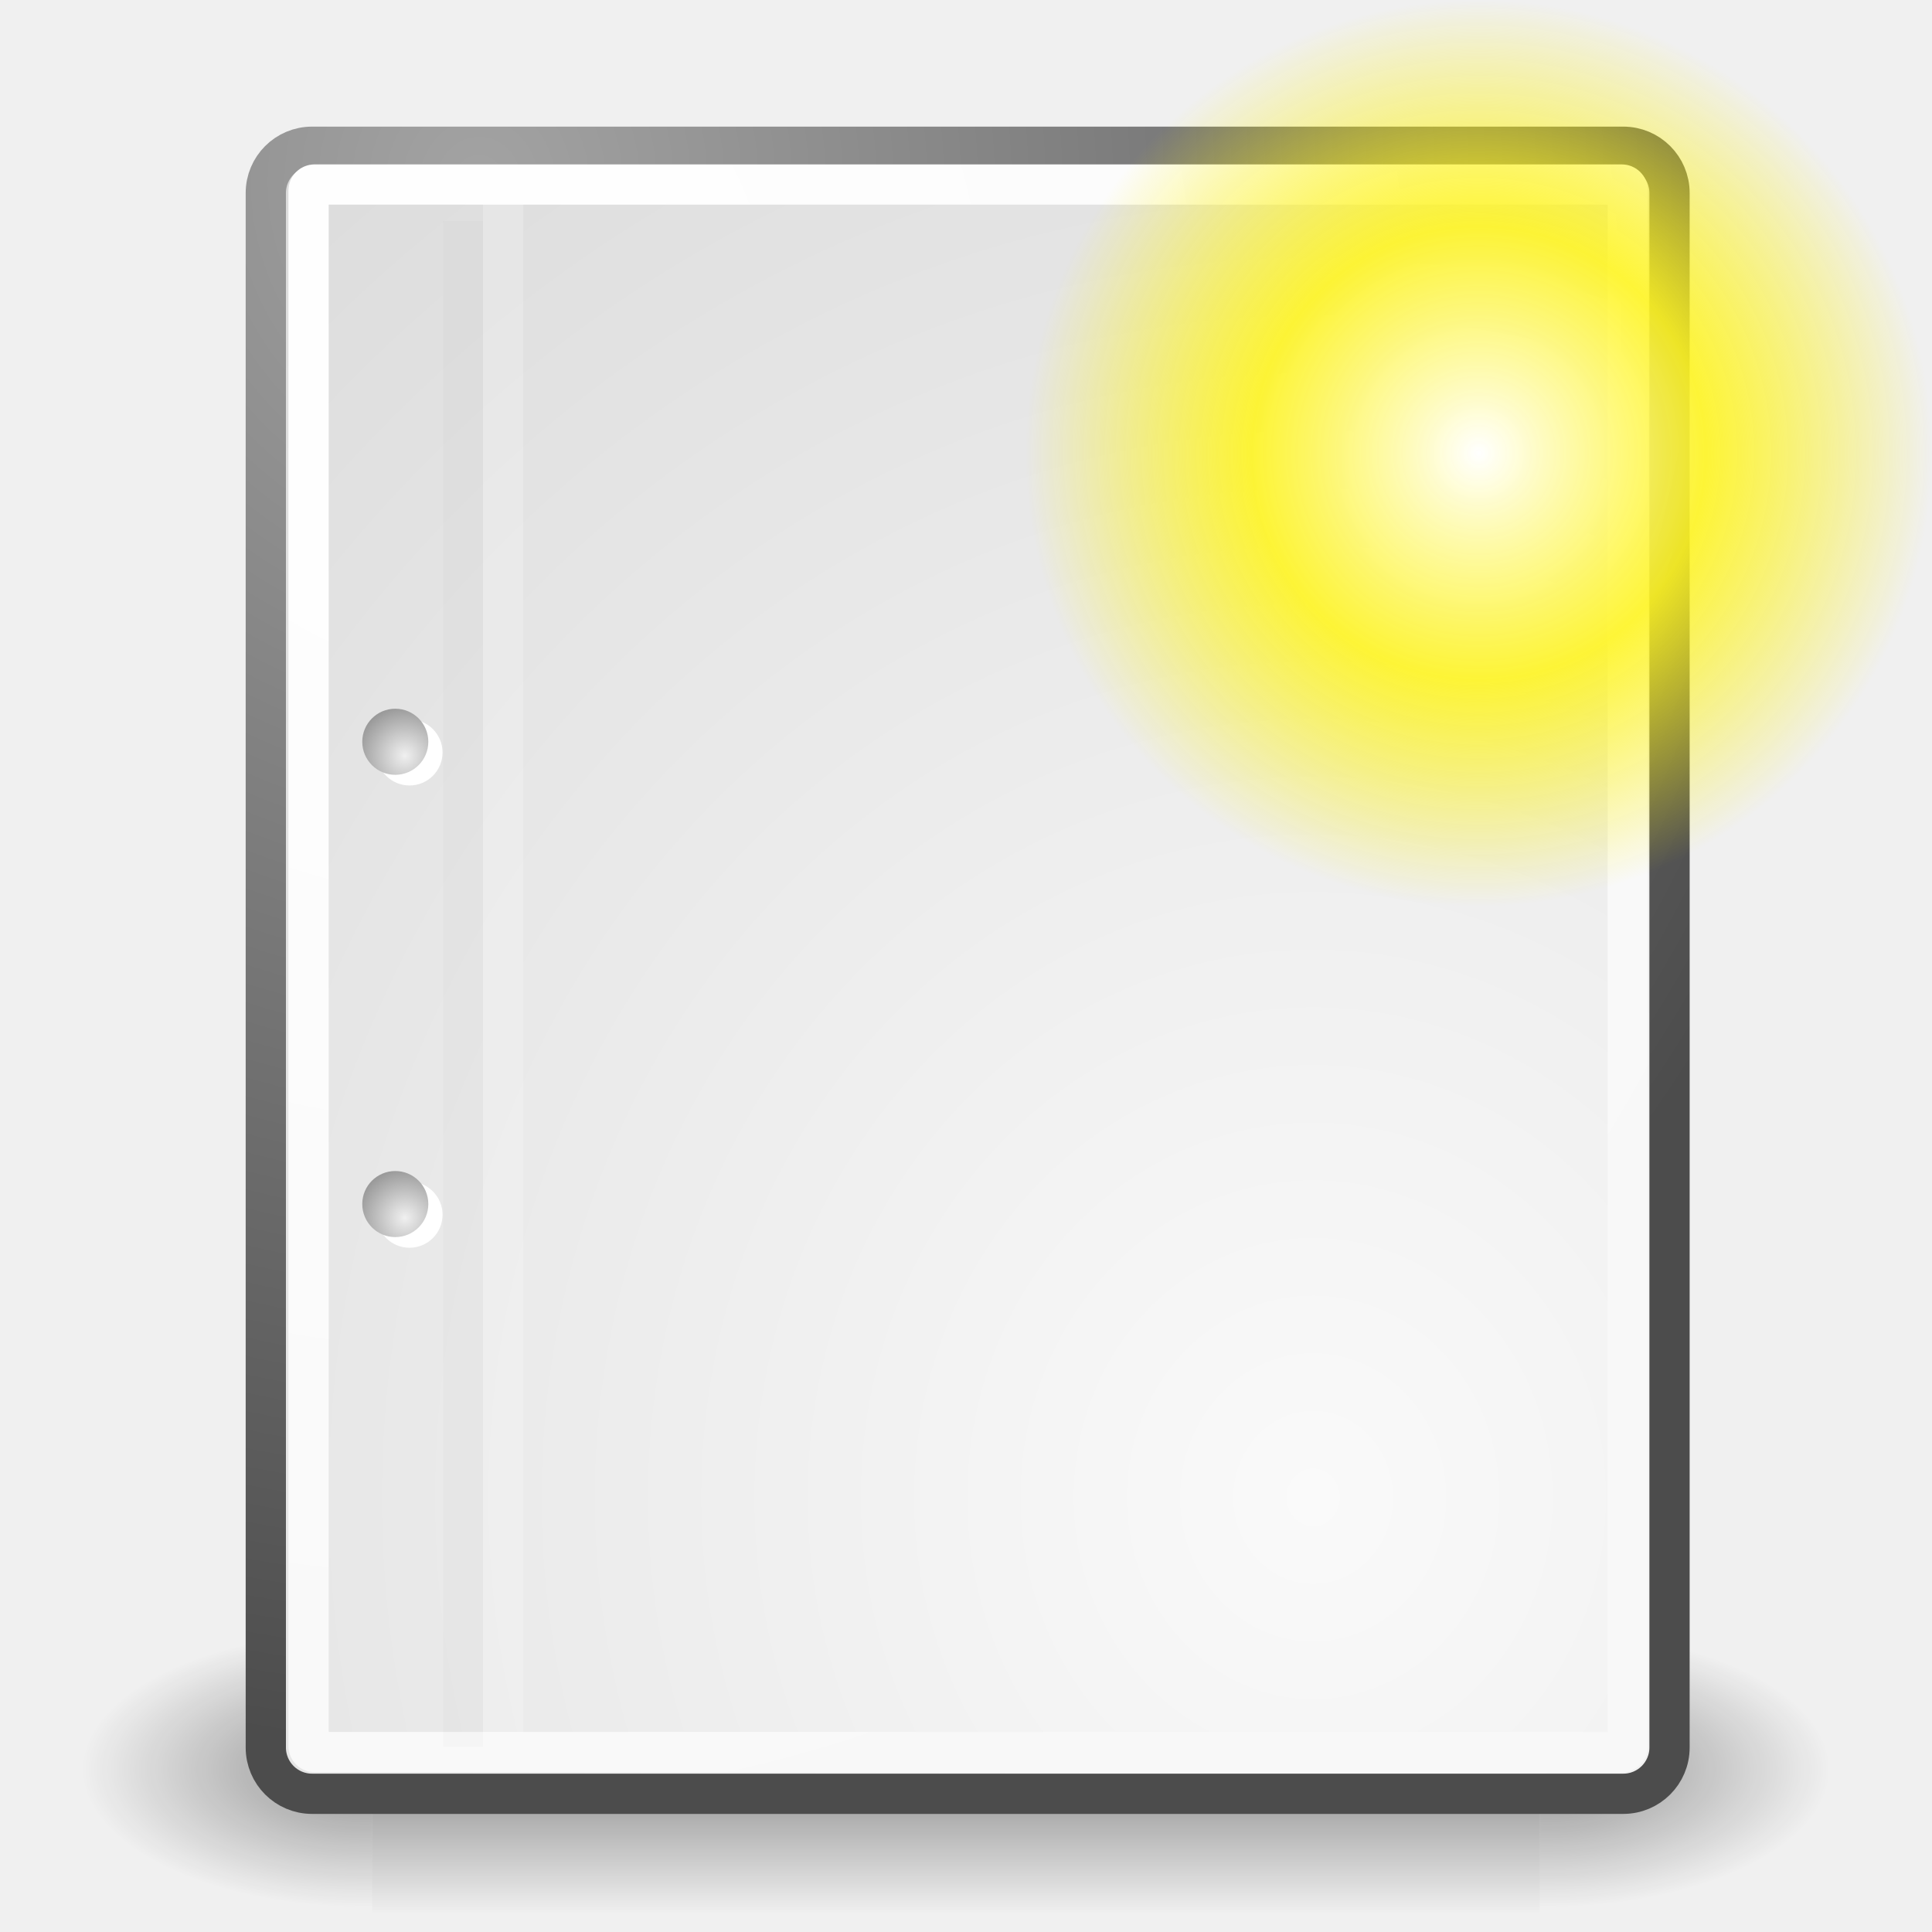
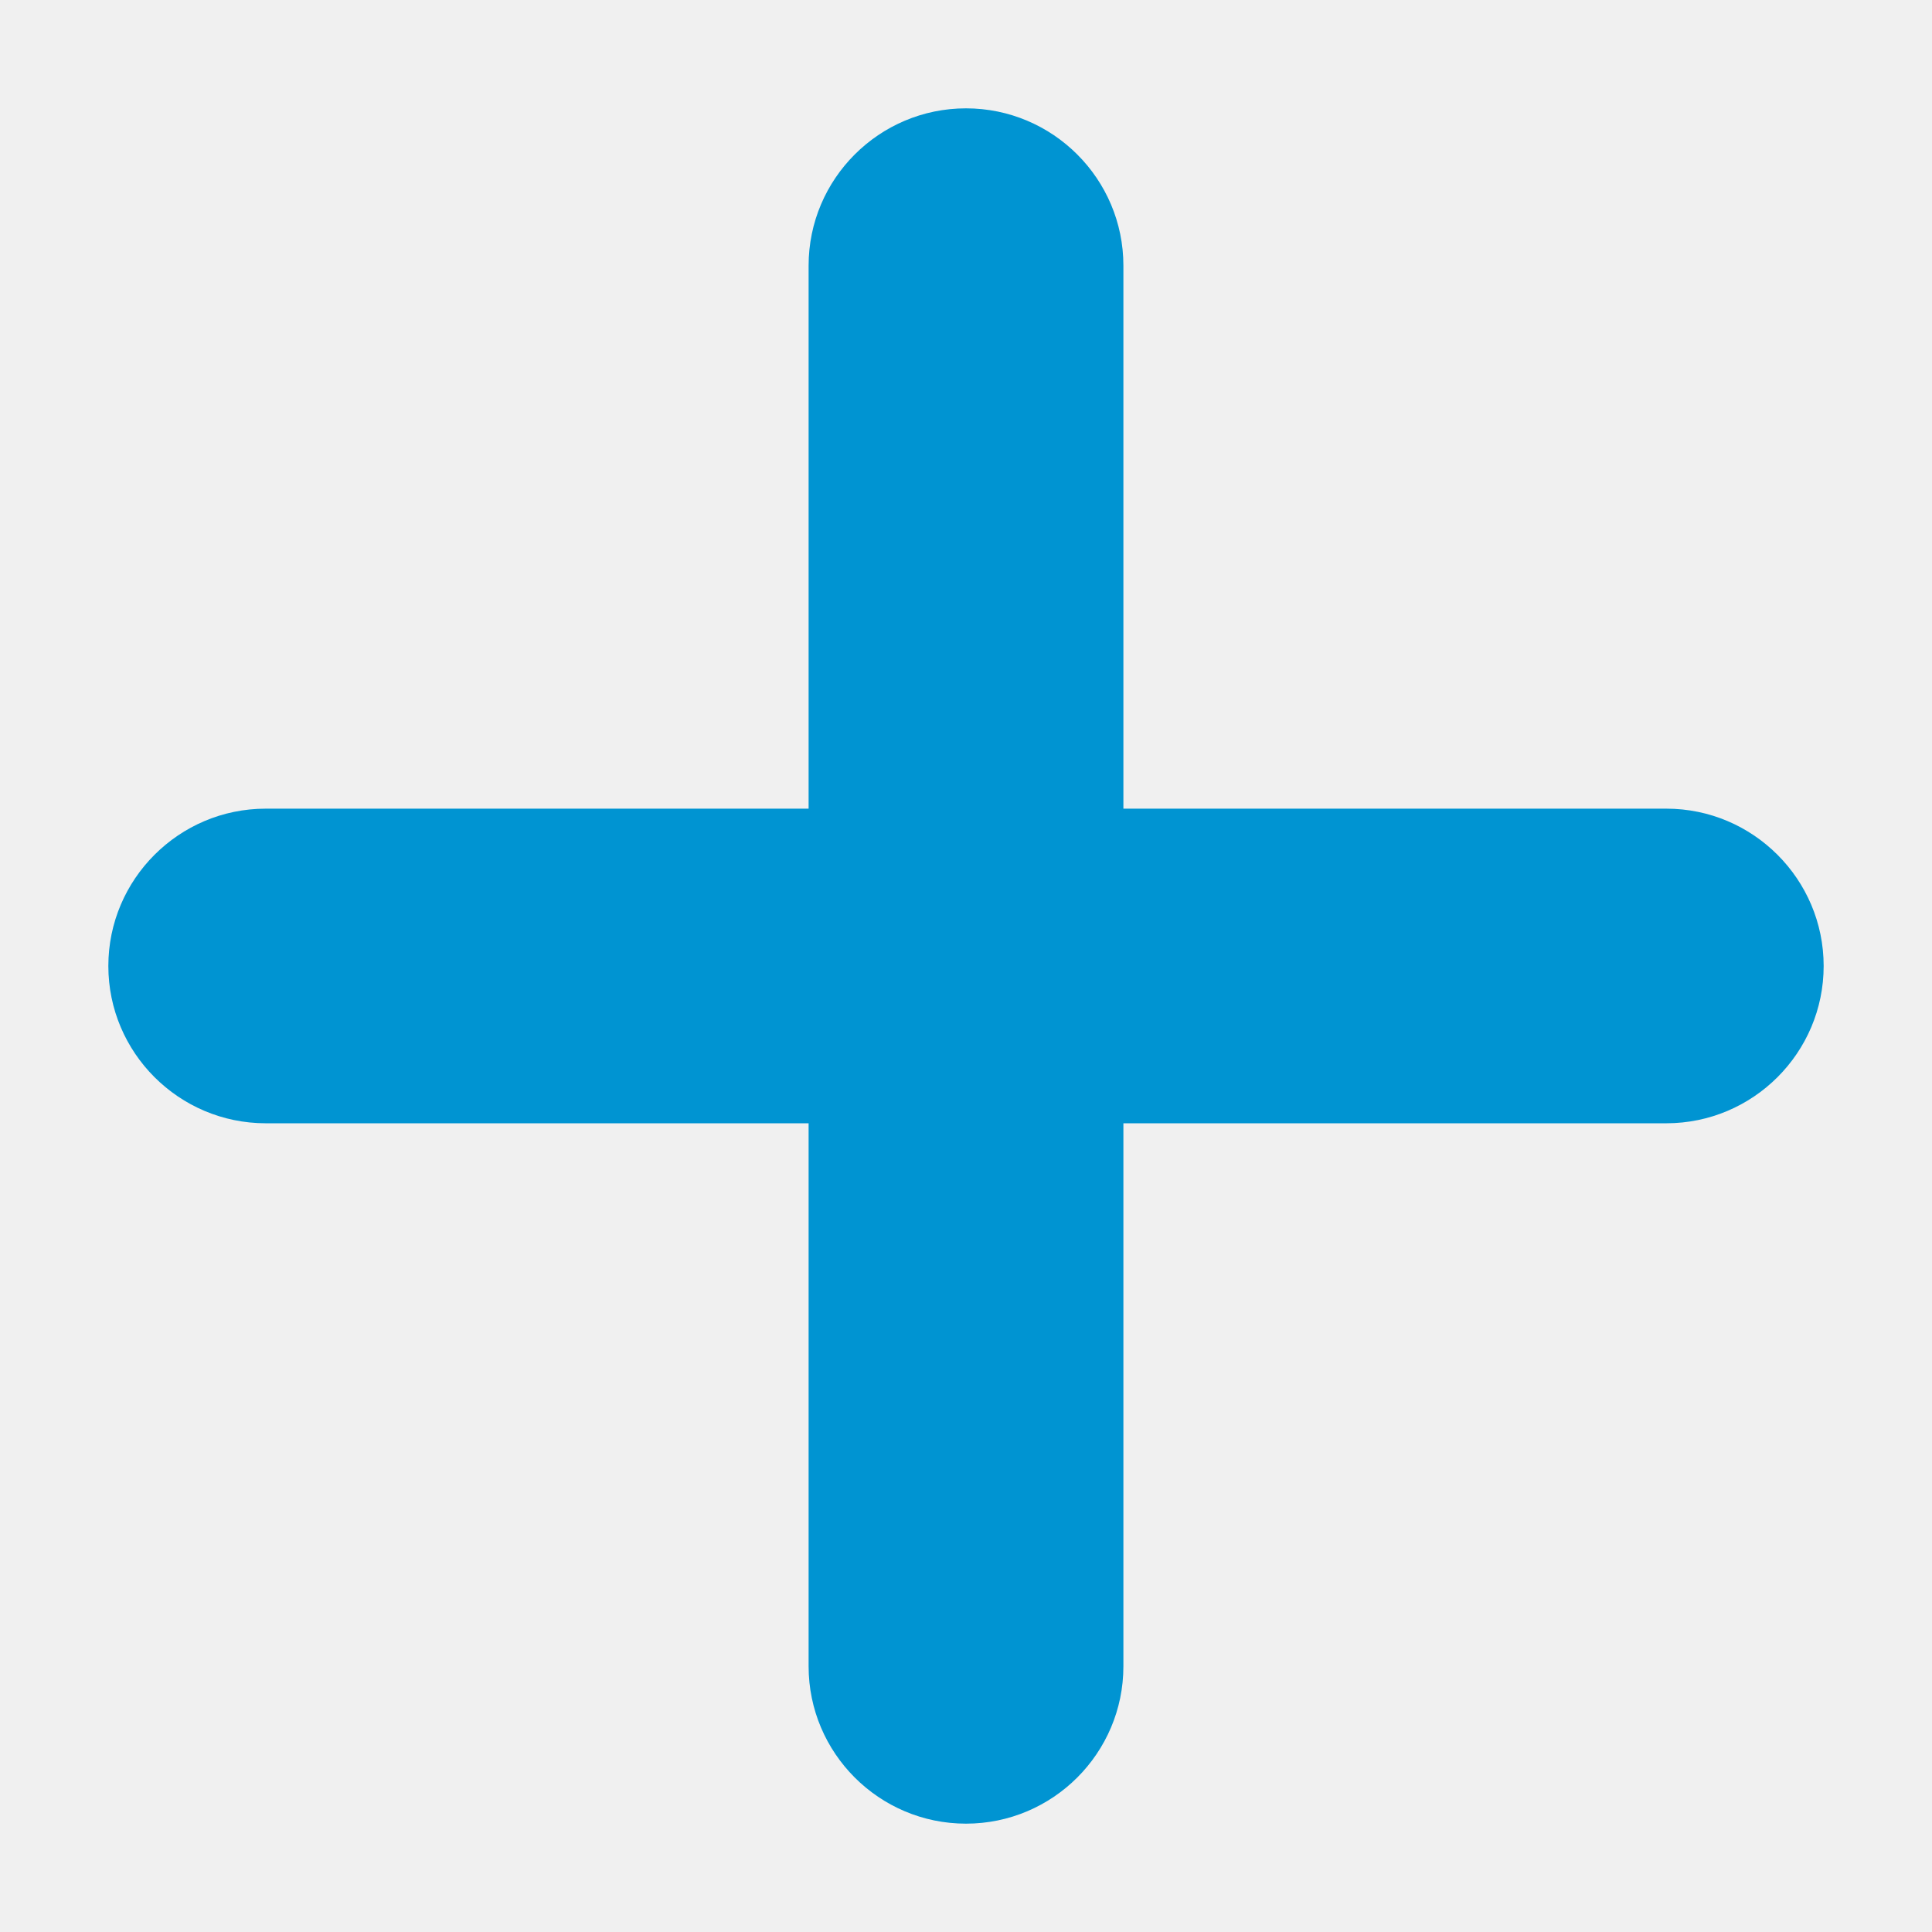
- <svg xmlns="http://www.w3.org/2000/svg" xmlns:xlink="http://www.w3.org/1999/xlink" width="48px" height="48px" id="svg249">
-   <defs id="defs3">
-     <radialGradient xlink:href="#linearGradient5060" id="radialGradient5031" gradientUnits="userSpaceOnUse" gradientTransform="matrix(-2.774389,0,0,1.969706,112.7623,-872.8854)" cx="605.714" cy="486.648" fx="605.714" fy="486.648" r="117.143" />
-     <linearGradient id="linearGradient5060">
-       <stop style="stop-color:black;stop-opacity:1;" offset="0" id="stop5062" />
-       <stop style="stop-color:black;stop-opacity:0;" offset="1" id="stop5064" />
-     </linearGradient>
-     <radialGradient xlink:href="#linearGradient5060" id="radialGradient5029" gradientUnits="userSpaceOnUse" gradientTransform="matrix(2.774389,0,0,1.969706,-1891.633,-872.8854)" cx="605.714" cy="486.648" fx="605.714" fy="486.648" r="117.143" />
-     <linearGradient id="linearGradient5048">
-       <stop style="stop-color:black;stop-opacity:0;" offset="0" id="stop5050" />
-       <stop id="stop5056" offset="0.5" style="stop-color:black;stop-opacity:1;" />
-       <stop style="stop-color:black;stop-opacity:0;" offset="1" id="stop5052" />
-     </linearGradient>
-     <linearGradient xlink:href="#linearGradient5048" id="linearGradient5027" gradientUnits="userSpaceOnUse" gradientTransform="matrix(2.774389,0,0,1.969706,-1892.179,-872.8854)" x1="302.857" y1="366.648" x2="302.857" y2="609.505" />
-     <linearGradient id="linearGradient4542">
-       <stop style="stop-color:#000000;stop-opacity:1;" offset="0" id="stop4544" />
-       <stop style="stop-color:#000000;stop-opacity:0;" offset="1" id="stop4546" />
-     </linearGradient>
-     <radialGradient xlink:href="#linearGradient4542" id="radialGradient4548" cx="24.307" cy="42.078" fx="24.307" fy="42.078" r="15.822" gradientTransform="matrix(1,0,0,0.284916,-6.310056e-16,30.08928)" gradientUnits="userSpaceOnUse" />
-     <linearGradient id="linearGradient15662">
-       <stop style="stop-color:#ffffff;stop-opacity:1;" offset="0" id="stop15664" />
-       <stop style="stop-color:#f8f8f8;stop-opacity:1;" offset="1" id="stop15666" />
-     </linearGradient>
-     <radialGradient gradientUnits="userSpaceOnUse" fy="64.568" fx="20.892" r="5.257" cy="64.568" cx="20.892" id="aigrd3">
-       <stop id="stop15573" style="stop-color:#F0F0F0" offset="0" />
-       <stop id="stop15575" style="stop-color:#9a9a9a;stop-opacity:1;" offset="1" />
-     </radialGradient>
-     <radialGradient gradientUnits="userSpaceOnUse" fy="114.568" fx="20.892" r="5.256" cy="114.568" cx="20.892" id="aigrd2">
-       <stop id="stop15566" style="stop-color:#F0F0F0" offset="0" />
-       <stop id="stop15568" style="stop-color:#9a9a9a;stop-opacity:1;" offset="1" />
-     </radialGradient>
-     <linearGradient id="linearGradient269">
-       <stop style="stop-color:#a3a3a3;stop-opacity:1;" offset="0" id="stop270" />
-       <stop style="stop-color:#4c4c4c;stop-opacity:1;" offset="1" id="stop271" />
-     </linearGradient>
-     <linearGradient id="linearGradient259">
-       <stop style="stop-color:#fafafa;stop-opacity:1;" offset="0" id="stop260" />
-       <stop style="stop-color:#bbbbbb;stop-opacity:1;" offset="1" id="stop261" />
-     </linearGradient>
-     <linearGradient id="linearGradient12512">
-       <stop style="stop-color:#ffffff;stop-opacity:1;" offset="0" id="stop12513" />
-       <stop style="stop-color:#fff520;stop-opacity:0.891;" offset="0.5" id="stop12517" />
-       <stop style="stop-color:#fff300;stop-opacity:0;" offset="1" id="stop12514" />
-     </linearGradient>
-     <radialGradient xlink:href="#linearGradient12512" id="radialGradient278" gradientUnits="userSpaceOnUse" cx="55" cy="125" fx="55" fy="125" r="14.375" />
-     <radialGradient r="37.752" fy="3.756" fx="8.824" cy="3.756" cx="8.824" gradientTransform="matrix(0.968273,0,0,1.032767,3.353553,0.646447)" gradientUnits="userSpaceOnUse" id="radialGradient15656" xlink:href="#linearGradient269" />
-     <radialGradient r="86.708" fy="35.737" fx="33.967" cy="35.737" cx="33.967" gradientTransform="scale(0.960493,1.041132)" gradientUnits="userSpaceOnUse" id="radialGradient15658" xlink:href="#linearGradient259" />
-     <radialGradient r="38.159" fy="7.268" fx="8.144" cy="7.268" cx="8.144" gradientTransform="matrix(0.968273,0,0,1.032767,3.353553,0.646447)" gradientUnits="userSpaceOnUse" id="radialGradient15668" xlink:href="#linearGradient15662" />
-     <radialGradient xlink:href="#aigrd2" id="radialGradient2283" gradientUnits="userSpaceOnUse" gradientTransform="matrix(0.229703,0,0,0.229703,4.613529,3.979808)" cx="20.892" cy="114.568" fx="20.892" fy="114.568" r="5.256" />
-     <radialGradient xlink:href="#aigrd3" id="radialGradient2285" gradientUnits="userSpaceOnUse" gradientTransform="matrix(0.229703,0,0,0.229703,4.613529,3.979808)" cx="20.892" cy="64.568" fx="20.892" fy="64.568" r="5.257" />
-   </defs>
-   <g id="layer6">
-     <g style="display:inline" id="g5022" transform="matrix(2.165152e-2,0,0,1.485743e-2,43.0076,42.68539)">
-       <rect y="-150.697" x="-1559.252" height="478.357" width="1339.633" id="rect4173" style="opacity:0.402;color:black;fill:url(#linearGradient5027);fill-opacity:1;fill-rule:nonzero;stroke:none;stroke-width:1;stroke-linecap:round;stroke-linejoin:miter;marker:none;marker-start:none;marker-mid:none;marker-end:none;stroke-miterlimit:4;stroke-dasharray:none;stroke-dashoffset:0;stroke-opacity:1;visibility:visible;display:inline;overflow:visible" />
-       <path id="path5058" d="M -219.619,-150.68 C -219.619,-150.68 -219.619,327.65 -219.619,327.65 C -76.745,328.551 125.781,220.481 125.781,88.454 C 125.781,-43.572 -33.655,-150.68 -219.619,-150.68 z " style="opacity:0.402;color:black;fill:url(#radialGradient5029);fill-opacity:1;fill-rule:nonzero;stroke:none;stroke-width:1;stroke-linecap:round;stroke-linejoin:miter;marker:none;marker-start:none;marker-mid:none;marker-end:none;stroke-miterlimit:4;stroke-dasharray:none;stroke-dashoffset:0;stroke-opacity:1;visibility:visible;display:inline;overflow:visible" />
-       <path style="opacity:0.402;color:black;fill:url(#radialGradient5031);fill-opacity:1;fill-rule:nonzero;stroke:none;stroke-width:1;stroke-linecap:round;stroke-linejoin:miter;marker:none;marker-start:none;marker-mid:none;marker-end:none;stroke-miterlimit:4;stroke-dasharray:none;stroke-dashoffset:0;stroke-opacity:1;visibility:visible;display:inline;overflow:visible" d="M -1559.252,-150.68 C -1559.252,-150.68 -1559.252,327.65 -1559.252,327.65 C -1702.127,328.551 -1904.652,220.481 -1904.652,88.454 C -1904.652,-43.572 -1745.216,-150.68 -1559.252,-150.68 z " id="path5018" />
-     </g>
-   </g>
-   <g id="layer1" style="display:inline">
-     <rect ry="1.149" y="3.646" x="6.604" height="40.92" width="34.875" id="rect15391" style="color:#000000;fill:url(#radialGradient15658);fill-opacity:1;fill-rule:nonzero;stroke:url(#radialGradient15656);stroke-width:1;stroke-linecap:round;stroke-linejoin:round;stroke-miterlimit:4;stroke-dashoffset:0;stroke-opacity:1;marker:none;marker-start:none;marker-mid:none;marker-end:none;visibility:visible;display:block;overflow:visible" />
-     <rect rx="0.149" ry="0.149" y="4.584" x="7.666" height="38.946" width="32.776" id="rect15660" style="color:#000000;fill:none;fill-opacity:1;fill-rule:nonzero;stroke:url(#radialGradient15668);stroke-width:1;stroke-linecap:round;stroke-linejoin:round;stroke-miterlimit:4;stroke-dashoffset:0;stroke-opacity:1;marker:none;marker-start:none;marker-mid:none;marker-end:none;visibility:visible;display:block;overflow:visible" />
-     <g id="g2270" transform="translate(0.646447,-3.798933e-2)">
-       <g transform="matrix(0.229703,0,0,0.229703,4.967081,4.244972)" style="fill:#ffffff;fill-opacity:1;fill-rule:nonzero;stroke:#000000;stroke-miterlimit:4" id="g1440">
-         <radialGradient gradientUnits="userSpaceOnUse" fy="114.568" fx="20.892" r="5.256" cy="114.568" cx="20.892" id="radialGradient1442">
-           <stop id="stop1444" style="stop-color:#F0F0F0" offset="0" />
-           <stop id="stop1446" style="stop-color:#474747" offset="1" />
-         </radialGradient>
-         <path id="path1448" d="M 23.428,113.07 C 23.428,115.043 21.828,116.642 19.855,116.642 C 17.881,116.642 16.282,115.042 16.282,113.07 C 16.282,111.096 17.882,109.497 19.855,109.497 C 21.828,109.497 23.428,111.097 23.428,113.07 z " style="stroke:none" />
-         <radialGradient gradientUnits="userSpaceOnUse" fy="64.568" fx="20.892" r="5.257" cy="64.568" cx="20.892" id="radialGradient1450">
-           <stop id="stop1452" style="stop-color:#F0F0F0" offset="0" />
-           <stop id="stop1454" style="stop-color:#474747" offset="1" />
-         </radialGradient>
-         <path id="path1456" d="M 23.428,63.07 C 23.428,65.043 21.828,66.643 19.855,66.643 C 17.881,66.643 16.282,65.043 16.282,63.07 C 16.282,61.096 17.882,59.497 19.855,59.497 C 21.828,59.497 23.428,61.097 23.428,63.07 z " style="stroke:none" />
-       </g>
-       <path id="path15570" d="M 9.995,29.952 C 9.995,30.406 9.627,30.773 9.174,30.773 C 8.721,30.773 8.354,30.405 8.354,29.952 C 8.354,29.499 8.721,29.132 9.174,29.132 C 9.627,29.132 9.995,29.499 9.995,29.952 z " style="fill:url(#radialGradient2283);fill-rule:nonzero;stroke:none;stroke-miterlimit:4" />
-       <path id="path15577" d="M 9.995,18.467 C 9.995,18.92 9.627,19.288 9.174,19.288 C 8.721,19.288 8.354,18.92 8.354,18.467 C 8.354,18.014 8.721,17.646 9.174,17.646 C 9.627,17.646 9.995,18.014 9.995,18.467 z " style="fill:url(#radialGradient2285);fill-rule:nonzero;stroke:none;stroke-miterlimit:4" />
-     </g>
-     <path id="path15672" d="M 11.506,5.494 L 11.506,43.401" style="fill:none;fill-opacity:0.75;fill-rule:evenodd;stroke:#000000;stroke-width:0.989;stroke-linecap:butt;stroke-linejoin:miter;stroke-miterlimit:4;stroke-opacity:0.018" />
-     <path id="path15674" d="M 12.5,5.021 L 12.5,43.038" style="fill:none;fill-opacity:0.75;fill-rule:evenodd;stroke:#ffffff;stroke-width:1;stroke-linecap:butt;stroke-linejoin:miter;stroke-miterlimit:4;stroke-opacity:0.205" />
-   </g>
-   <g id="layer4" style="display:inline">
-     <path style="color:#000000;fill:url(#radialGradient278);fill-opacity:1;fill-rule:nonzero;stroke:none;stroke-width:1.25;stroke-linecap:butt;stroke-linejoin:round;stroke-miterlimit:4;stroke-dashoffset:0;stroke-opacity:1;marker:none;marker-start:none;marker-mid:none;marker-end:none;visibility:visible;display:block" id="path12511" d="M 69.375 125 A 14.375 14.375 0 1 1  40.625,125 A 14.375 14.375 0 1 1  69.375 125 z" transform="matrix(0.783292,0,0,0.783292,-6.340883,-86.65168)" />
+ <svg xmlns="http://www.w3.org/2000/svg" version="1.1" id="Layer_1" x="0px" y="0px" width="64px" height="64px" viewBox="0 0 64 64" enable-background="new 0 0 64 64" xml:space="preserve">
+   <g>
+     <path d="M55.199,26.788H37.214V8.799c0-2.873-2.338-5.21-5.214-5.21c-2.876,0-5.214,2.337-5.214,5.21v17.989H8.803   c-2.875,0-5.214,2.339-5.214,5.212c0,2.872,2.338,5.21,5.214,5.21h17.983v17.989c0,2.874,2.337,5.212,5.214,5.212   c2.876,0,5.214-2.338,5.214-5.212V37.21h17.985c2.874,0,5.212-2.338,5.212-5.21C60.411,29.127,58.073,26.788,55.199,26.788z" fill="#0094D2" />
  </g>
</svg>
